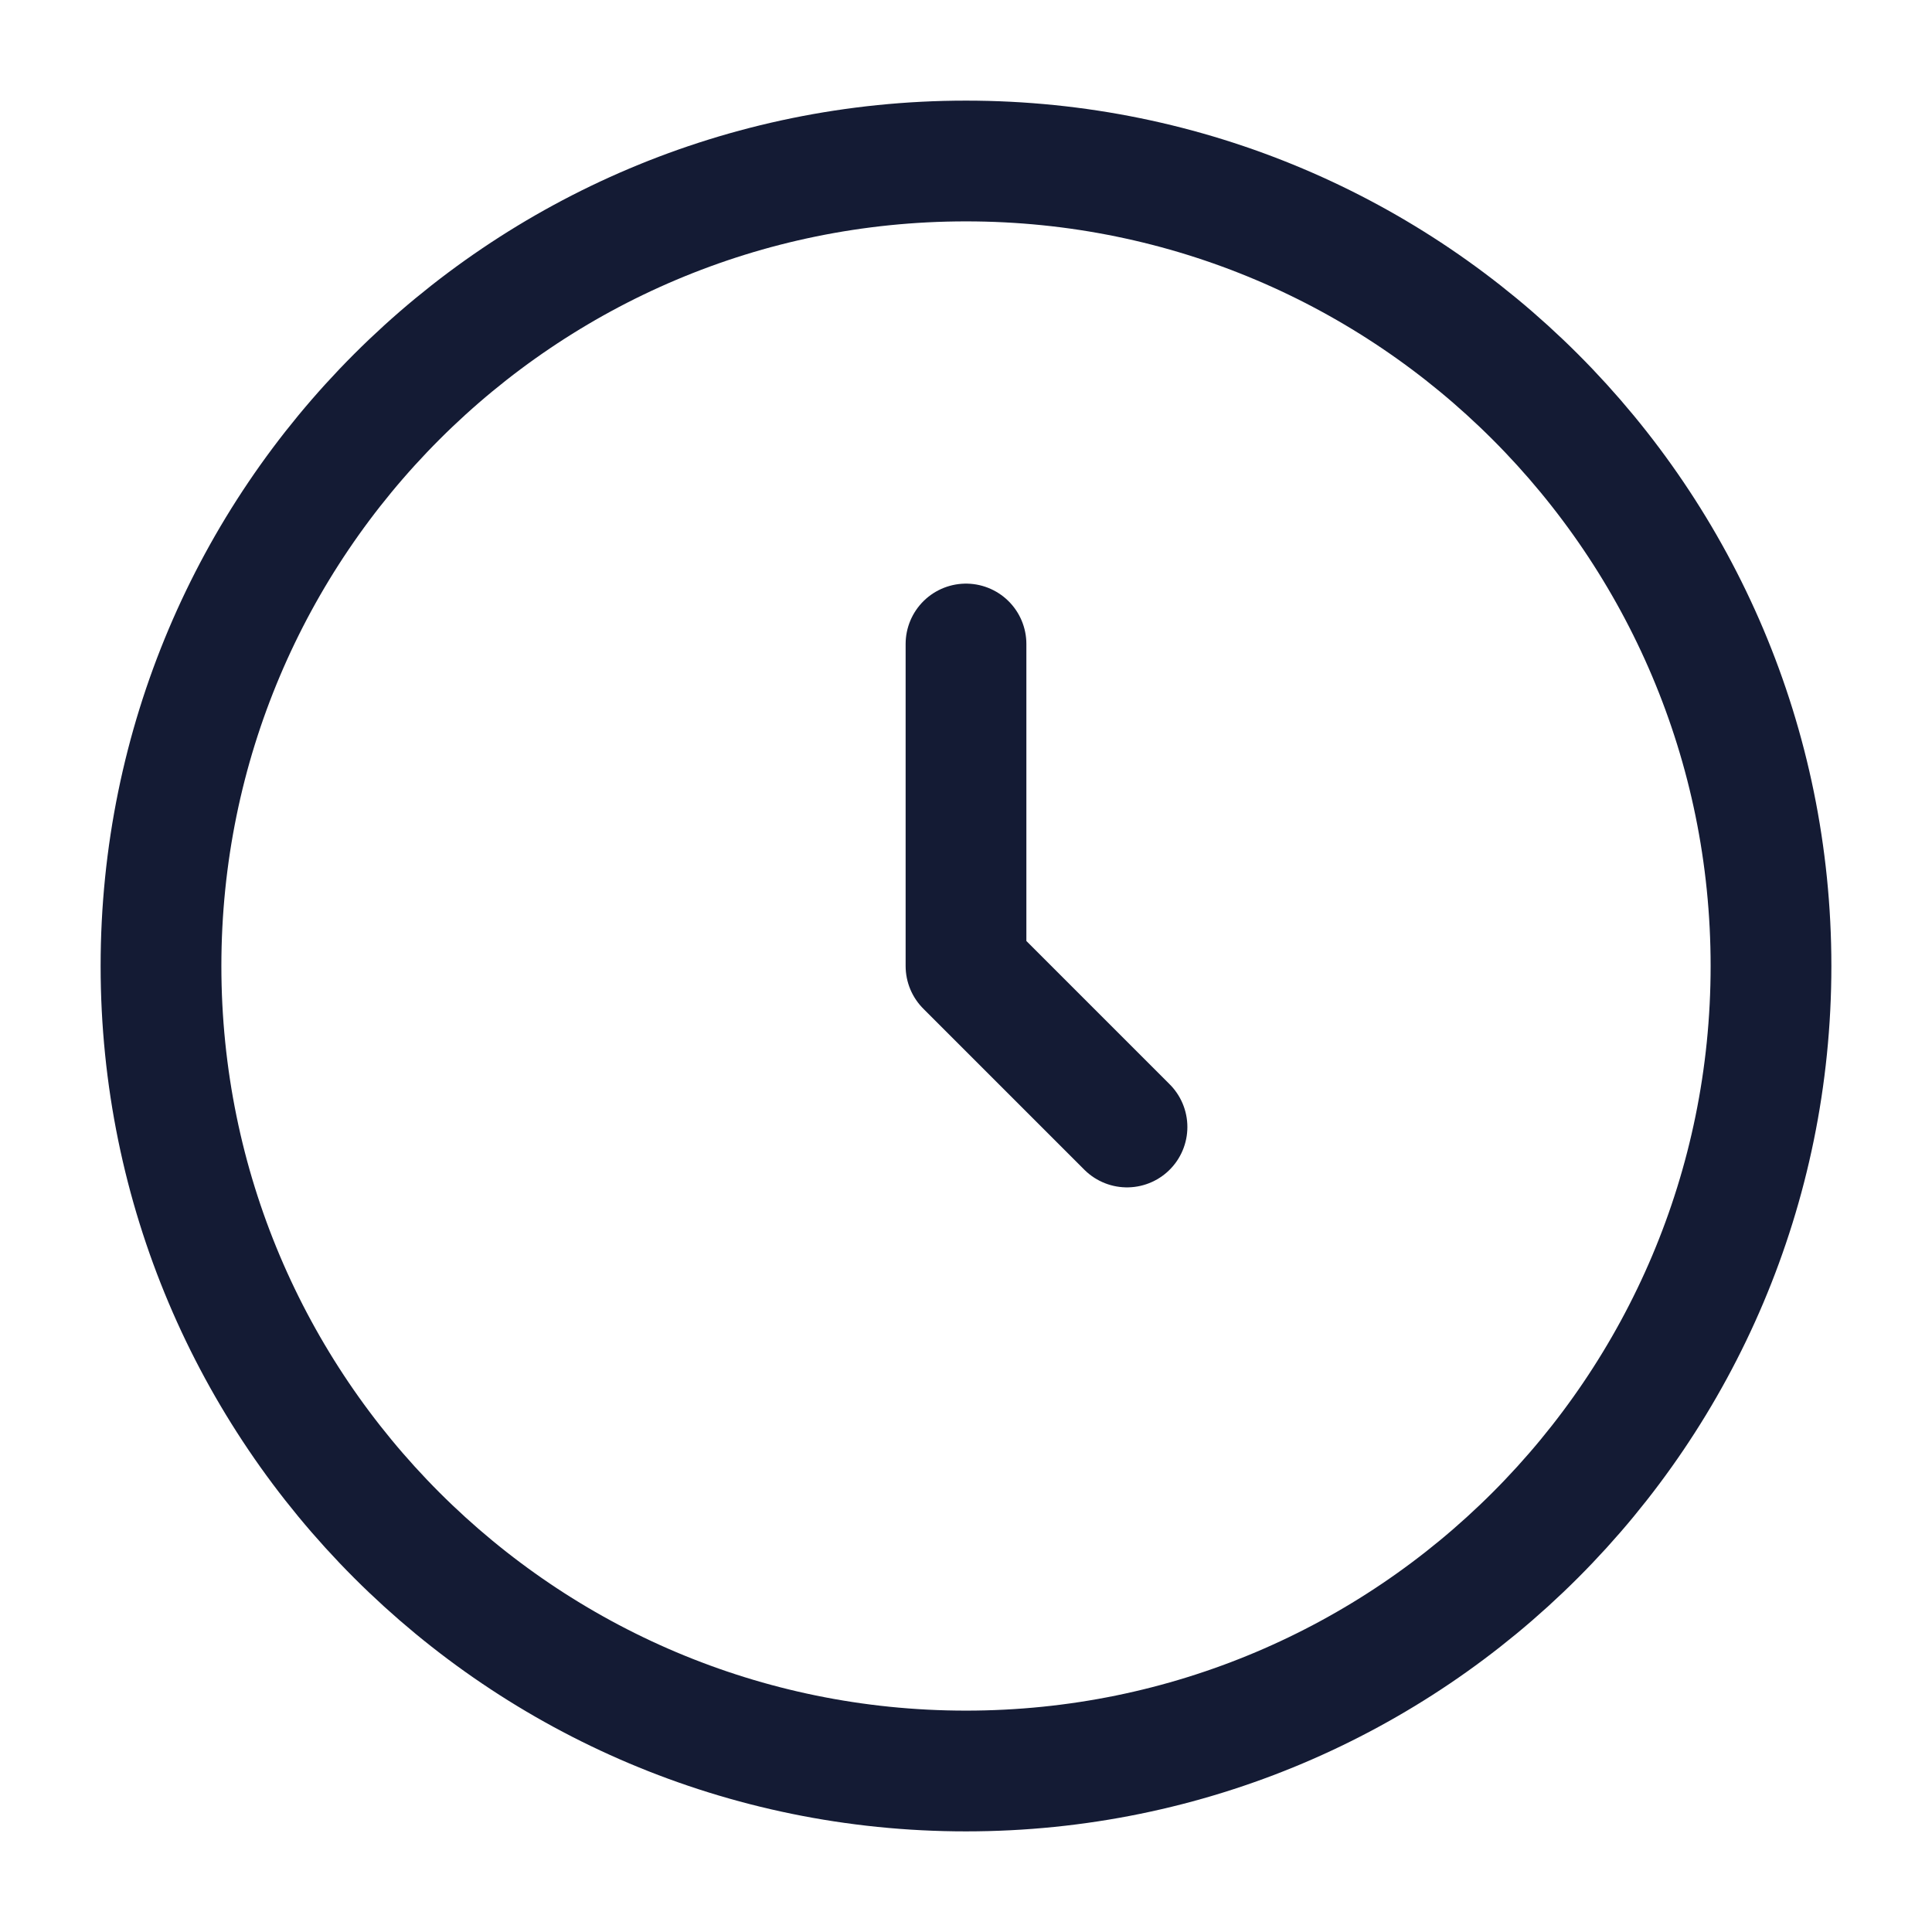
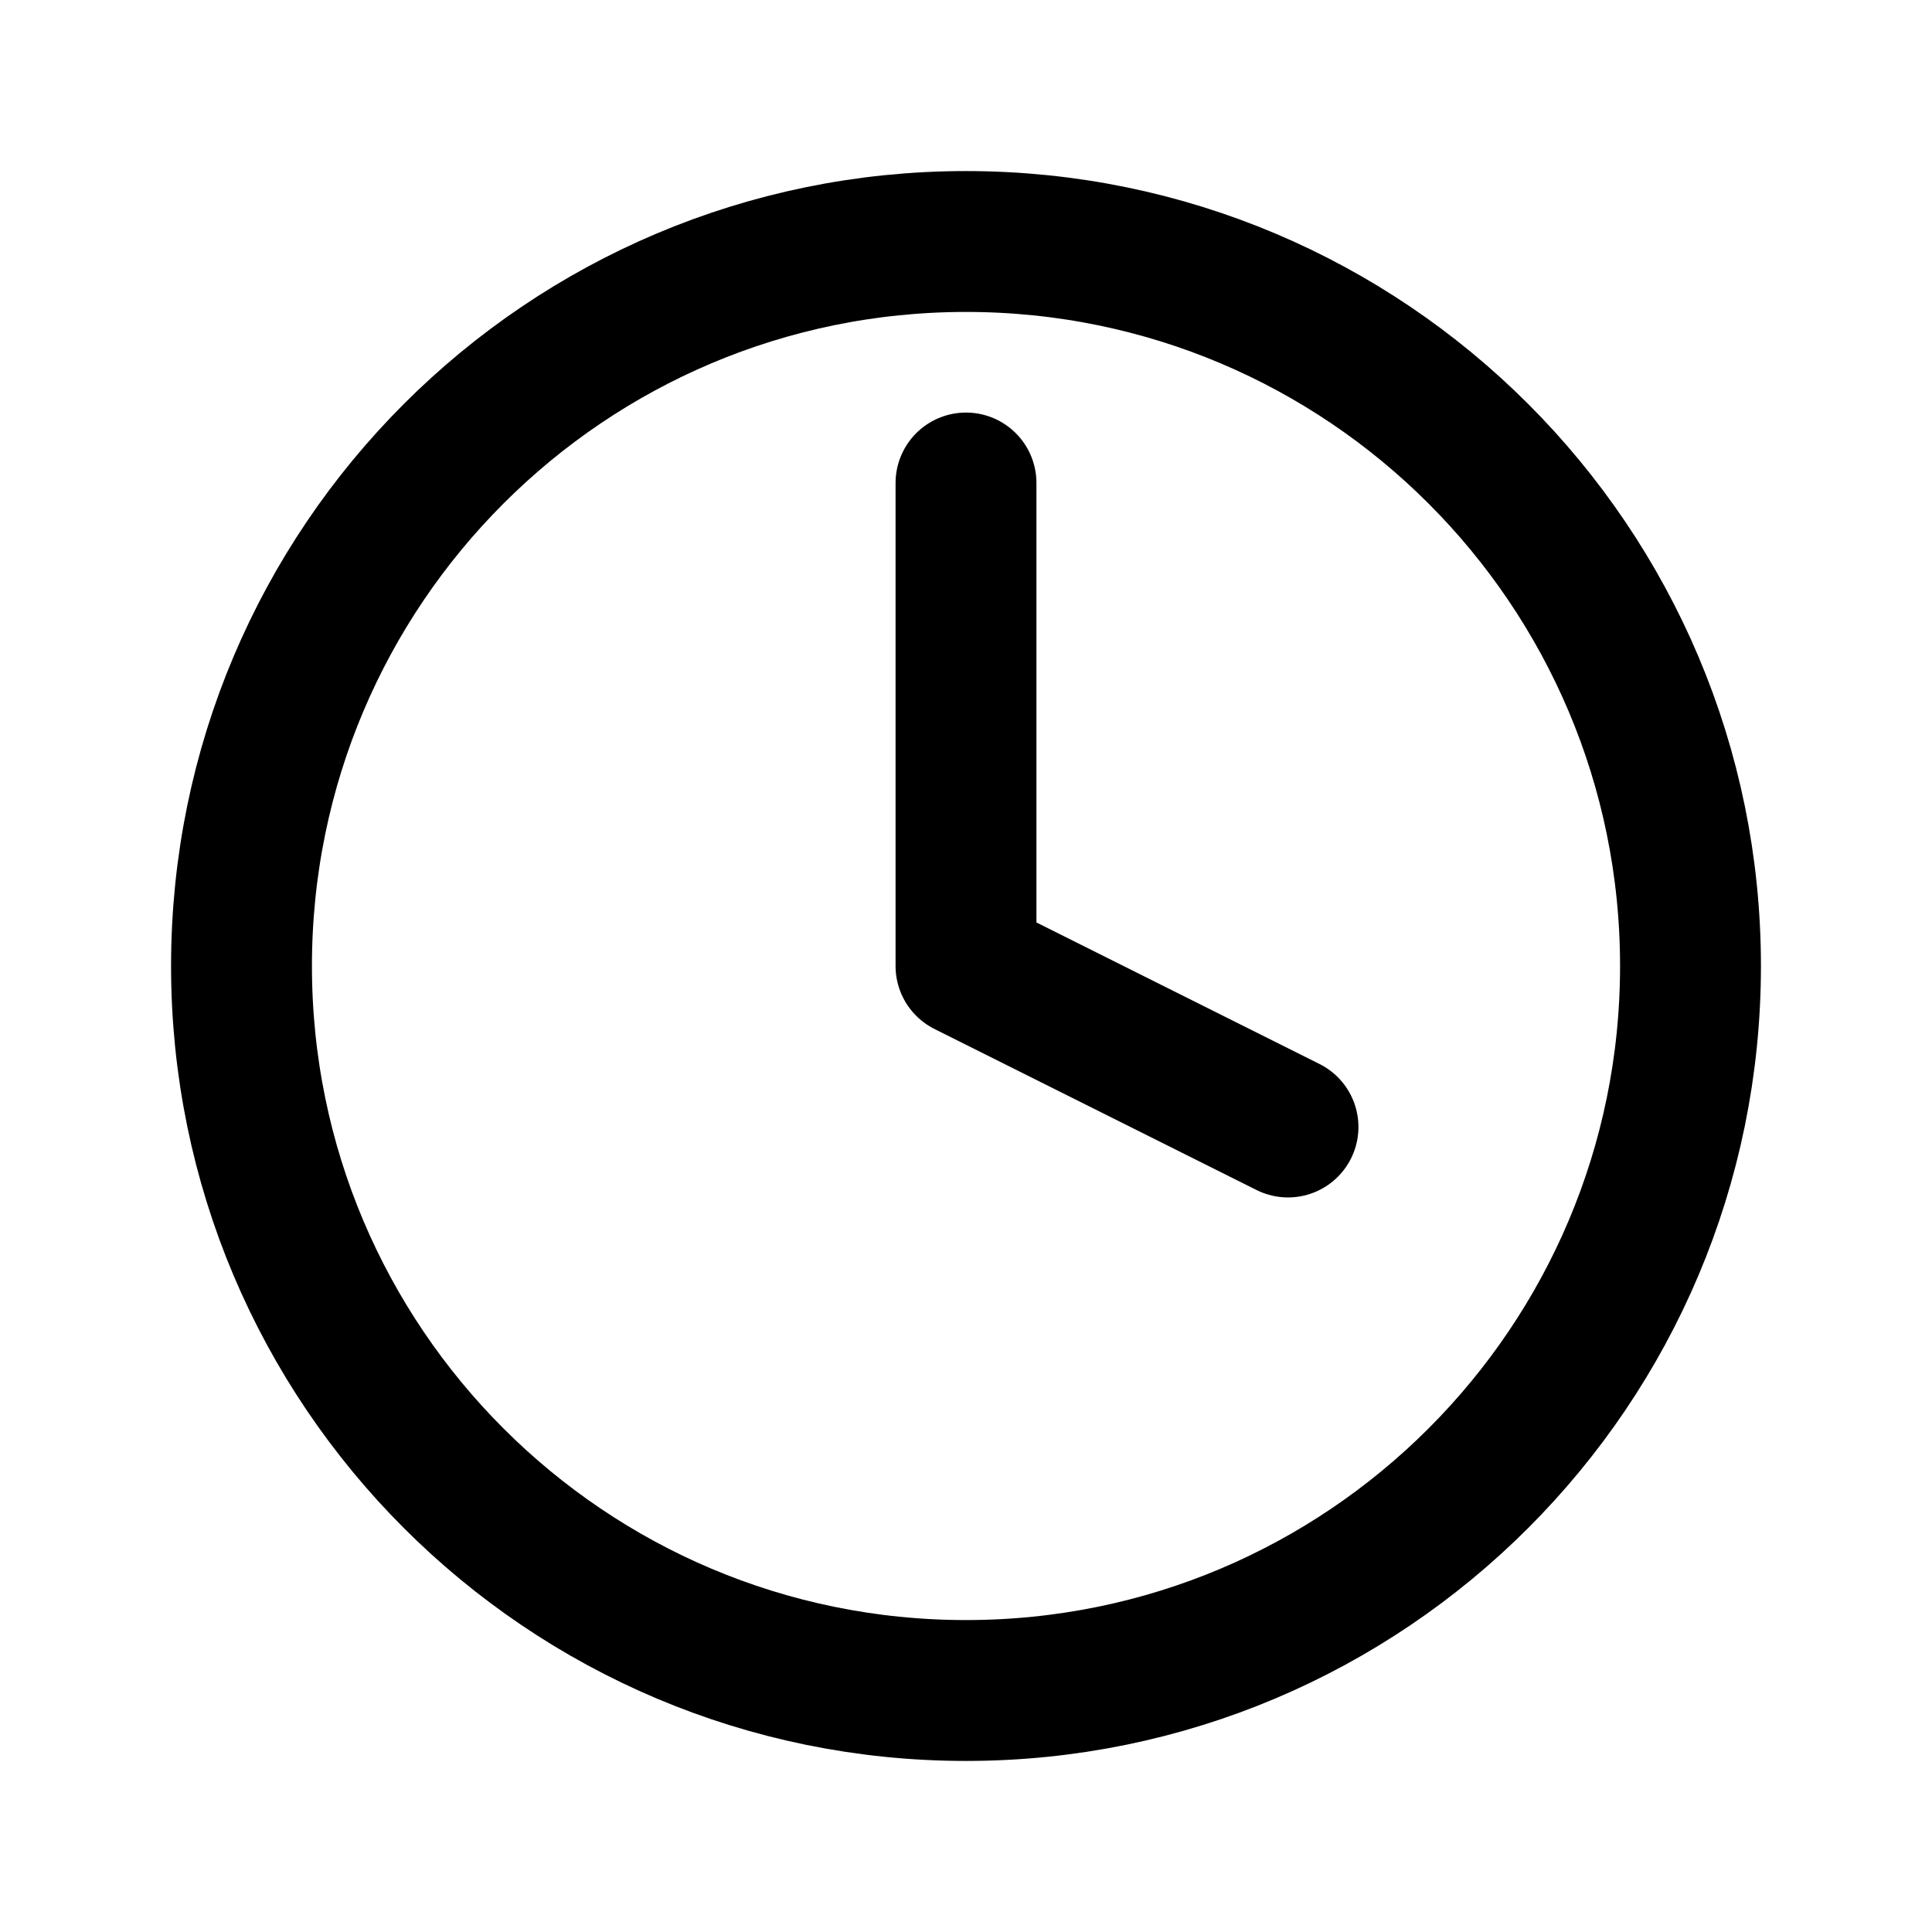
- <svg xmlns="http://www.w3.org/2000/svg" width="24" height="24" viewBox="0 0 24 24" fill="none">
-   <circle cx="12" cy="12" r="10" stroke="#141B34" stroke-width="1.5" />
-   <path d="M12 8V12L14 14" stroke="#141B34" stroke-width="1.5" stroke-linecap="round" stroke-linejoin="round" />
+ <svg xmlns="http://www.w3.org/2000/svg" width="24" height="24" viewBox="0 0 24 24" fill="none" stroke="currentColor" stroke-width="1.75" stroke-linecap="round" stroke-linejoin="round">
+   <circle cx="12" cy="12" r="9" />
+   <path d="M12 6v6l4 2" />
</svg>
